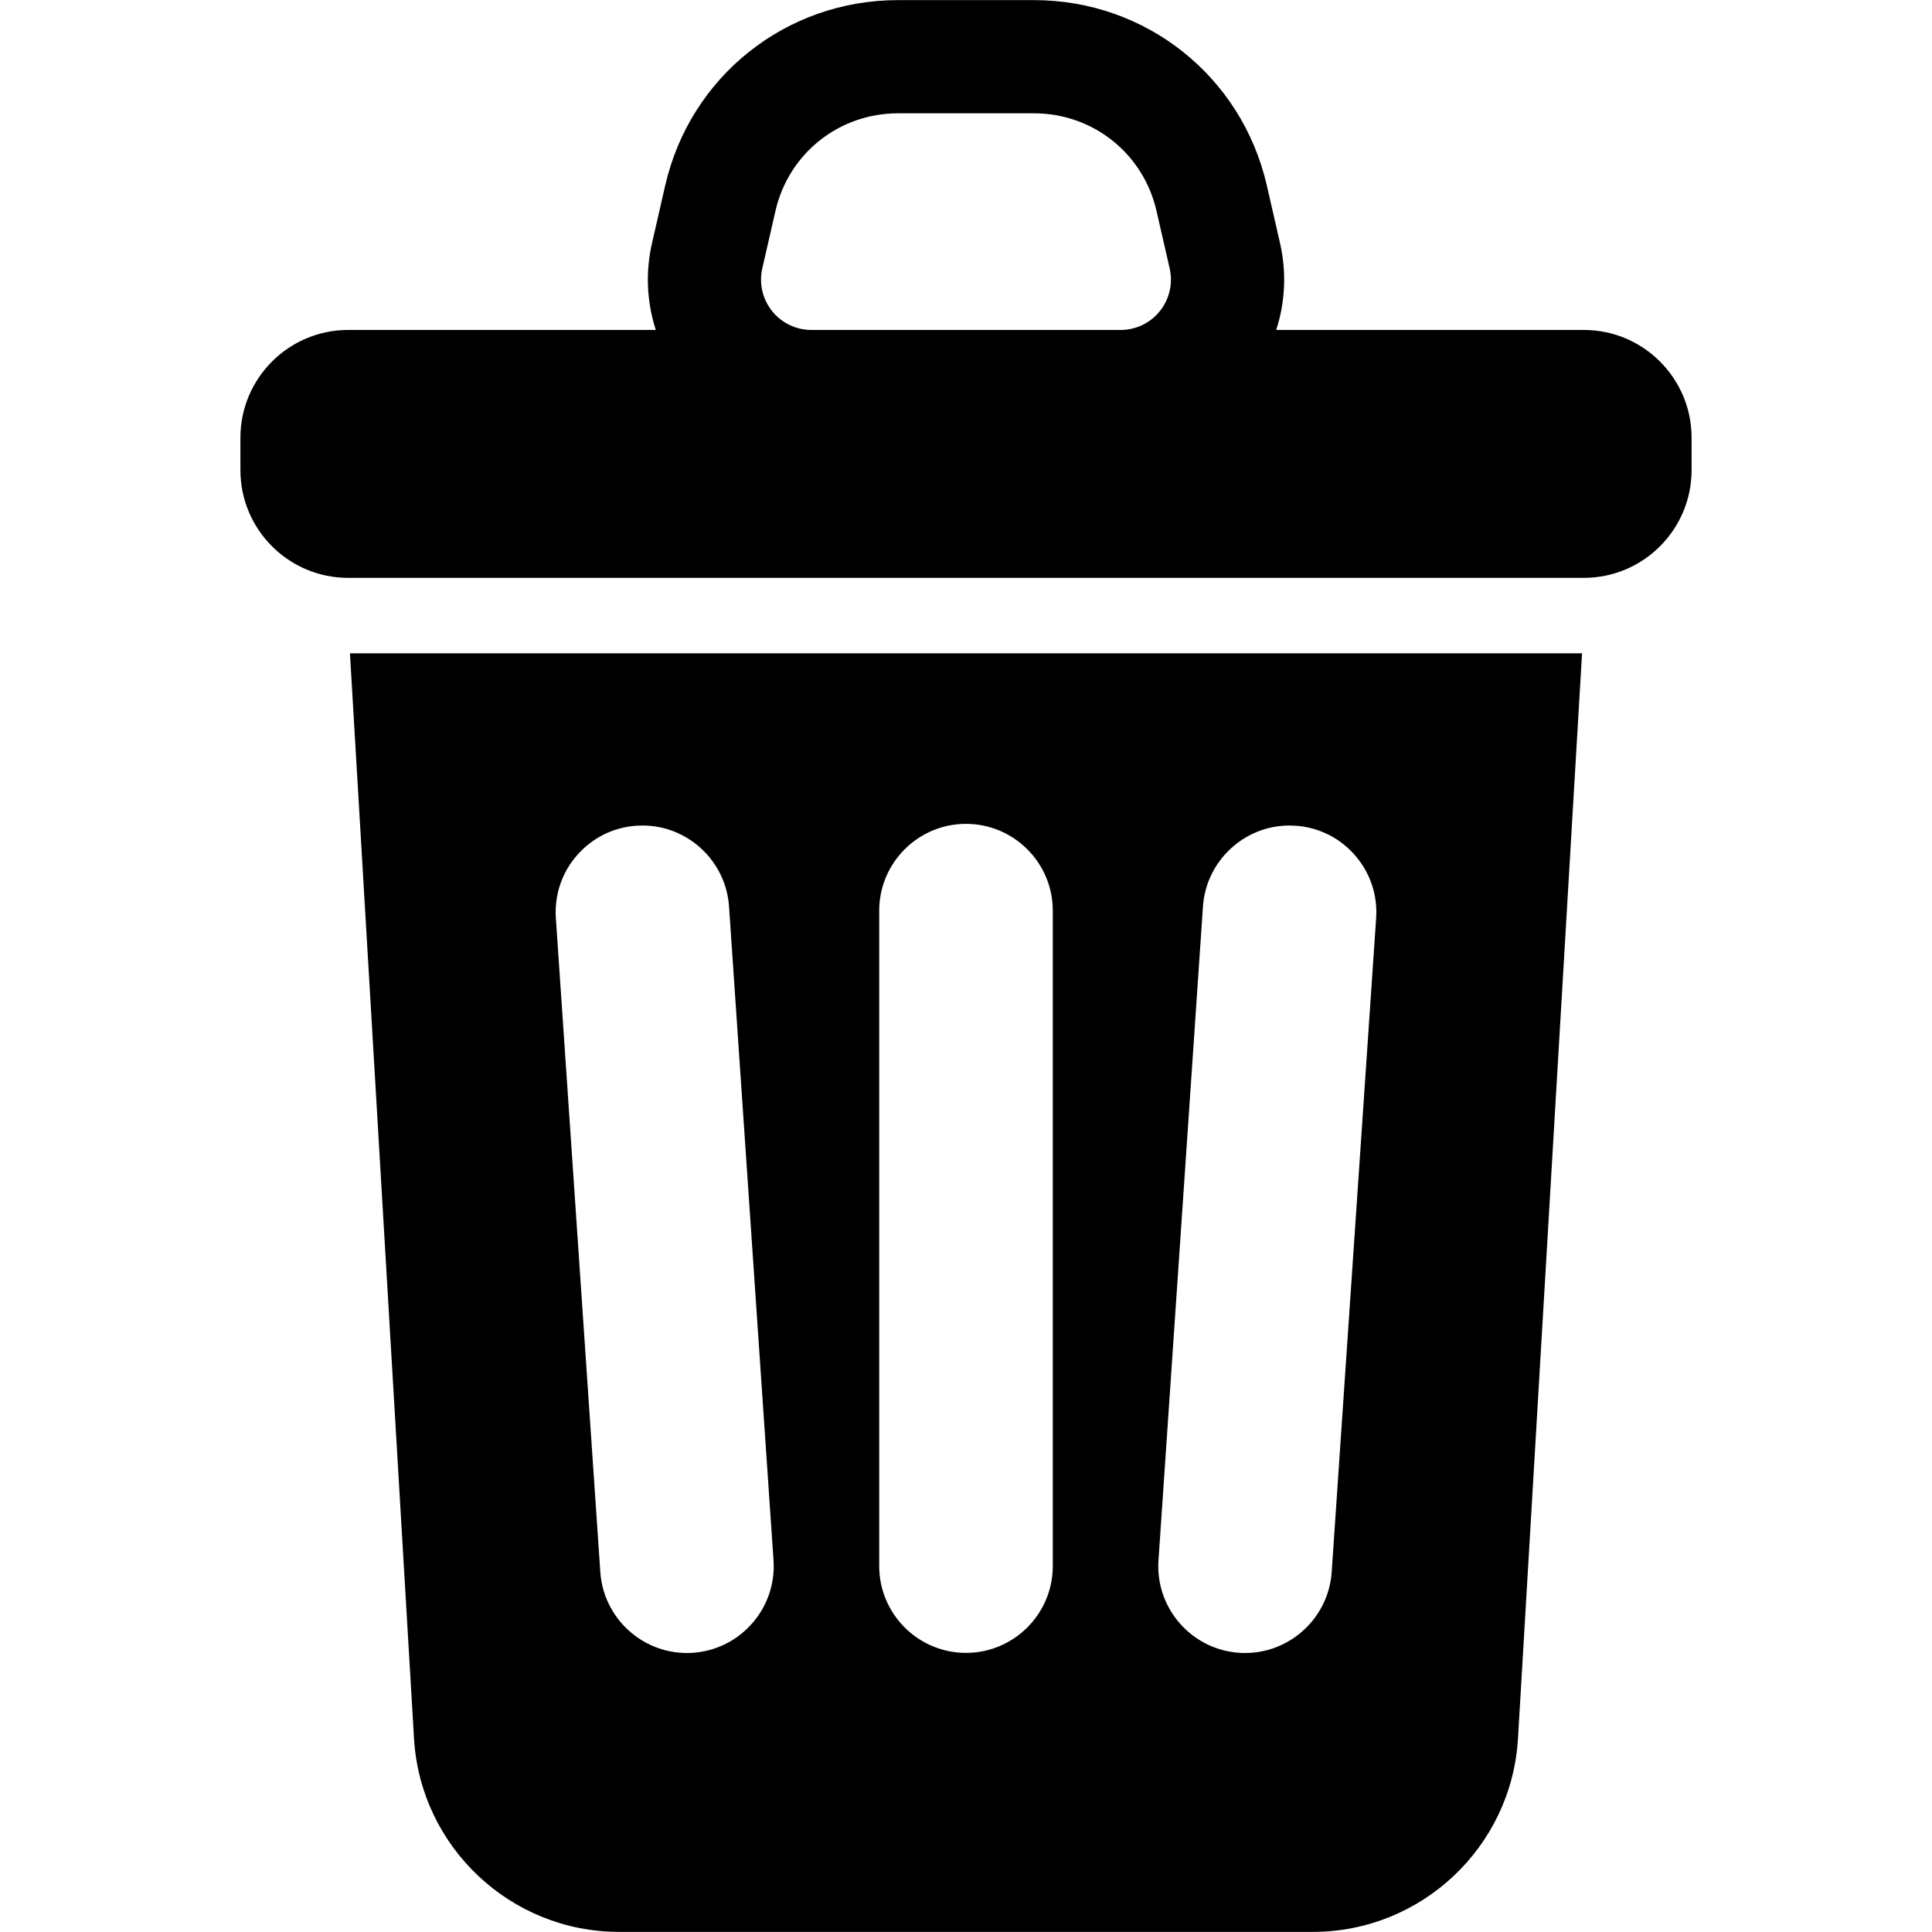
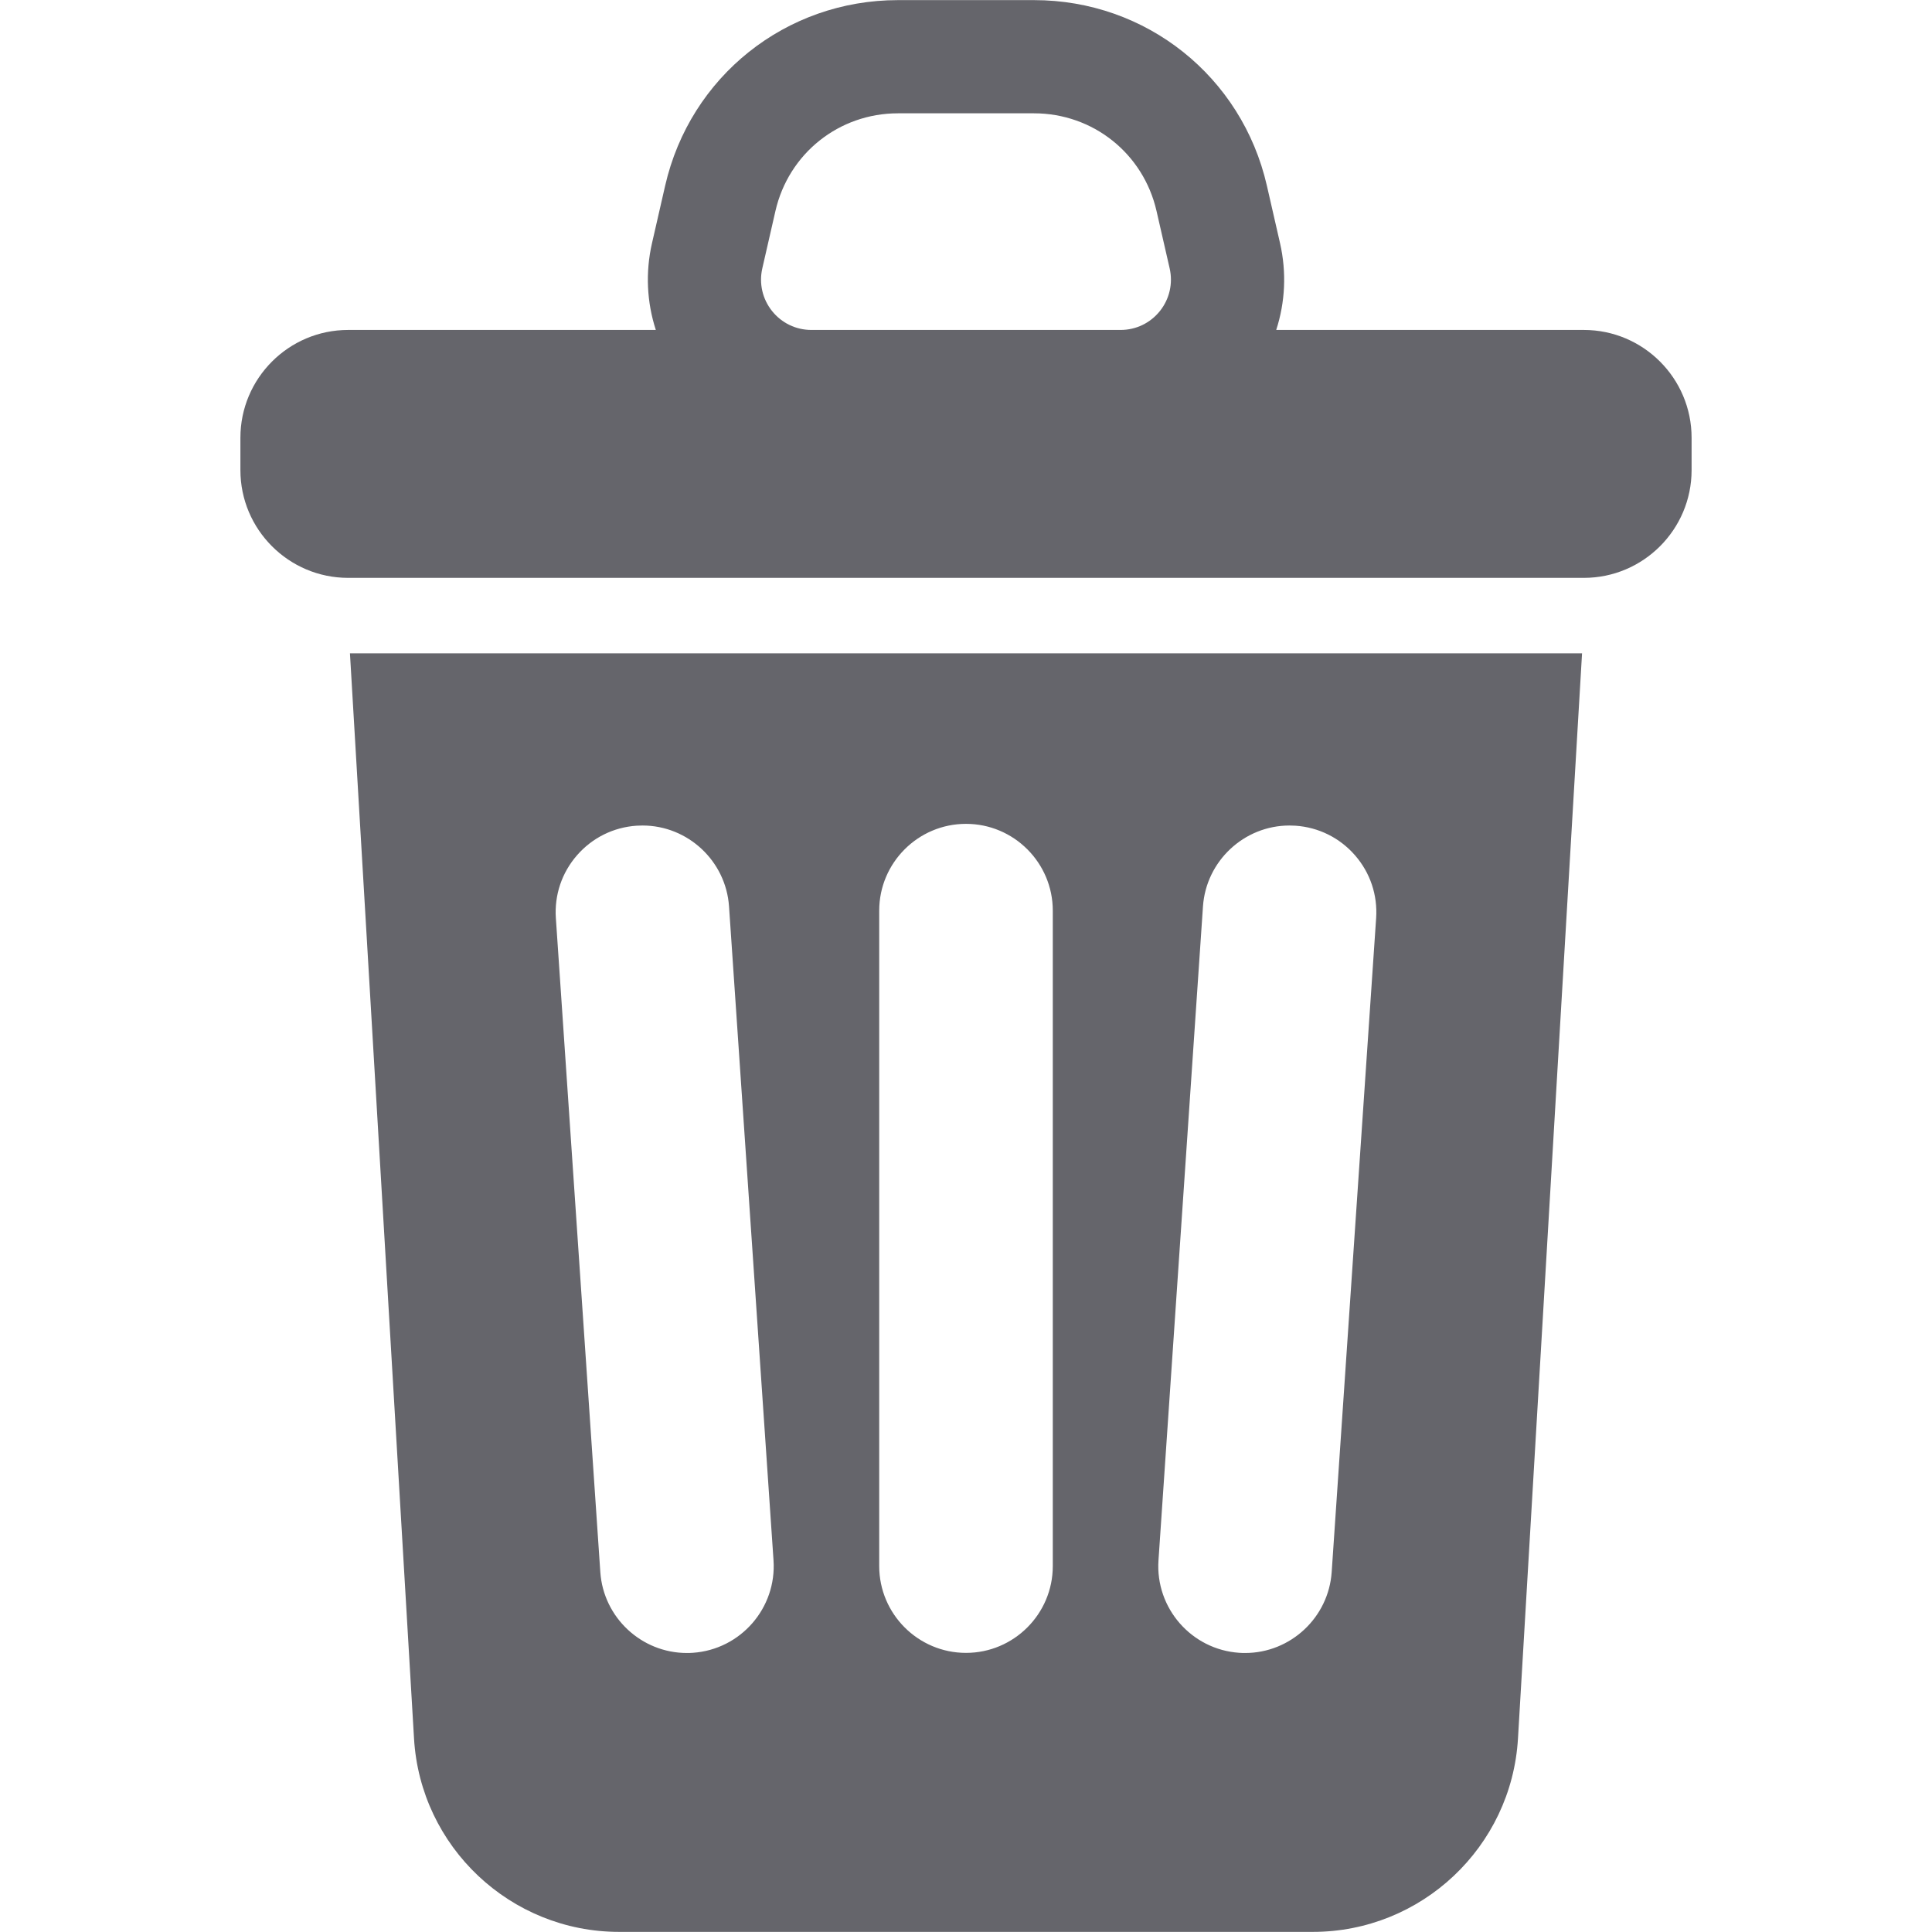
- <svg xmlns="http://www.w3.org/2000/svg" xml:space="preserve" id="delete" x="0" y="0" style="enable-background:new 0 0 512 512" version="1.1" viewBox="0 0 512 512">
+ <svg xmlns="http://www.w3.org/2000/svg" xml:space="preserve" id="delete" x="0" y="0" style="enable-background:new 0 0 512 512" version="1.1" viewBox="0 0 512 512" fill="#65656B">
  <g>
    <path d="M109.72 460.72c1.69 28.74 25.57 51.25 54.36 51.25h183.84c28.79 0 52.67-22.51 54.36-51.25l16.98-287.58H92.74L109.72 460.72zM307.01 413.5l11.79-173.29c.82-12.02 10.89-21.44 22.93-21.44.53 0 1.05.02 1.58.05 6.13.42 11.73 3.2 15.77 7.83 4.04 4.63 6.03 10.55 5.61 16.68l-11.78 173.29c-.82 12.03-10.9 21.44-22.94 21.44-.52 0-1.04-.01-1.57-.05C315.75 437.15 306.15 426.16 307.01 413.5zM233 241.33c0-12.68 10.32-23 23-23s23 10.32 23 23v173.7c0 12.68-10.32 23-23 23s-23-10.32-23-23V241.33zM152.92 226.65c4.04-4.63 9.64-7.41 15.77-7.83.53-.03 1.05-.05 1.58-.05 12.04 0 22.11 9.42 22.93 21.44l11.79 173.29c.86 12.66-8.74 23.65-21.39 24.51-.53.04-1.05.05-1.57.05-12.05 0-22.12-9.41-22.94-21.44l-11.78-173.29C146.89 237.2 148.88 231.28 152.92 226.65zM419.74 87.44h-81.53c2.38-7.33 2.78-15.25 1.01-23.01l-3.48-15.21c-6.63-28.96-32-49.19-61.71-49.19h-36.05c-29.71 0-55.09 20.23-61.71 49.19l-3.48 15.21c-1.78 7.76-1.37 15.68 1.01 23.01H92.26c-15.74 0-28.55 12.81-28.55 28.56v8.59c0 15.74 12.81 28.55 28.55 28.55h327.48c15.74 0 28.55-12.81 28.55-28.55V116C448.29 100.25 435.48 87.44 419.74 87.44zM202.02 71.12l3.48-15.21c3.49-15.24 16.84-25.88 32.47-25.88h36.05c15.63 0 28.98 10.64 32.47 25.88l3.48 15.21c.91 3.98-.03 8.1-2.57 11.29-2.55 3.2-6.35 5.03-10.44 5.03h-81.93c-4.09 0-7.89-1.83-10.44-5.03C202.05 79.22 201.11 75.1 202.02 71.12z" />
  </g>
</svg>
